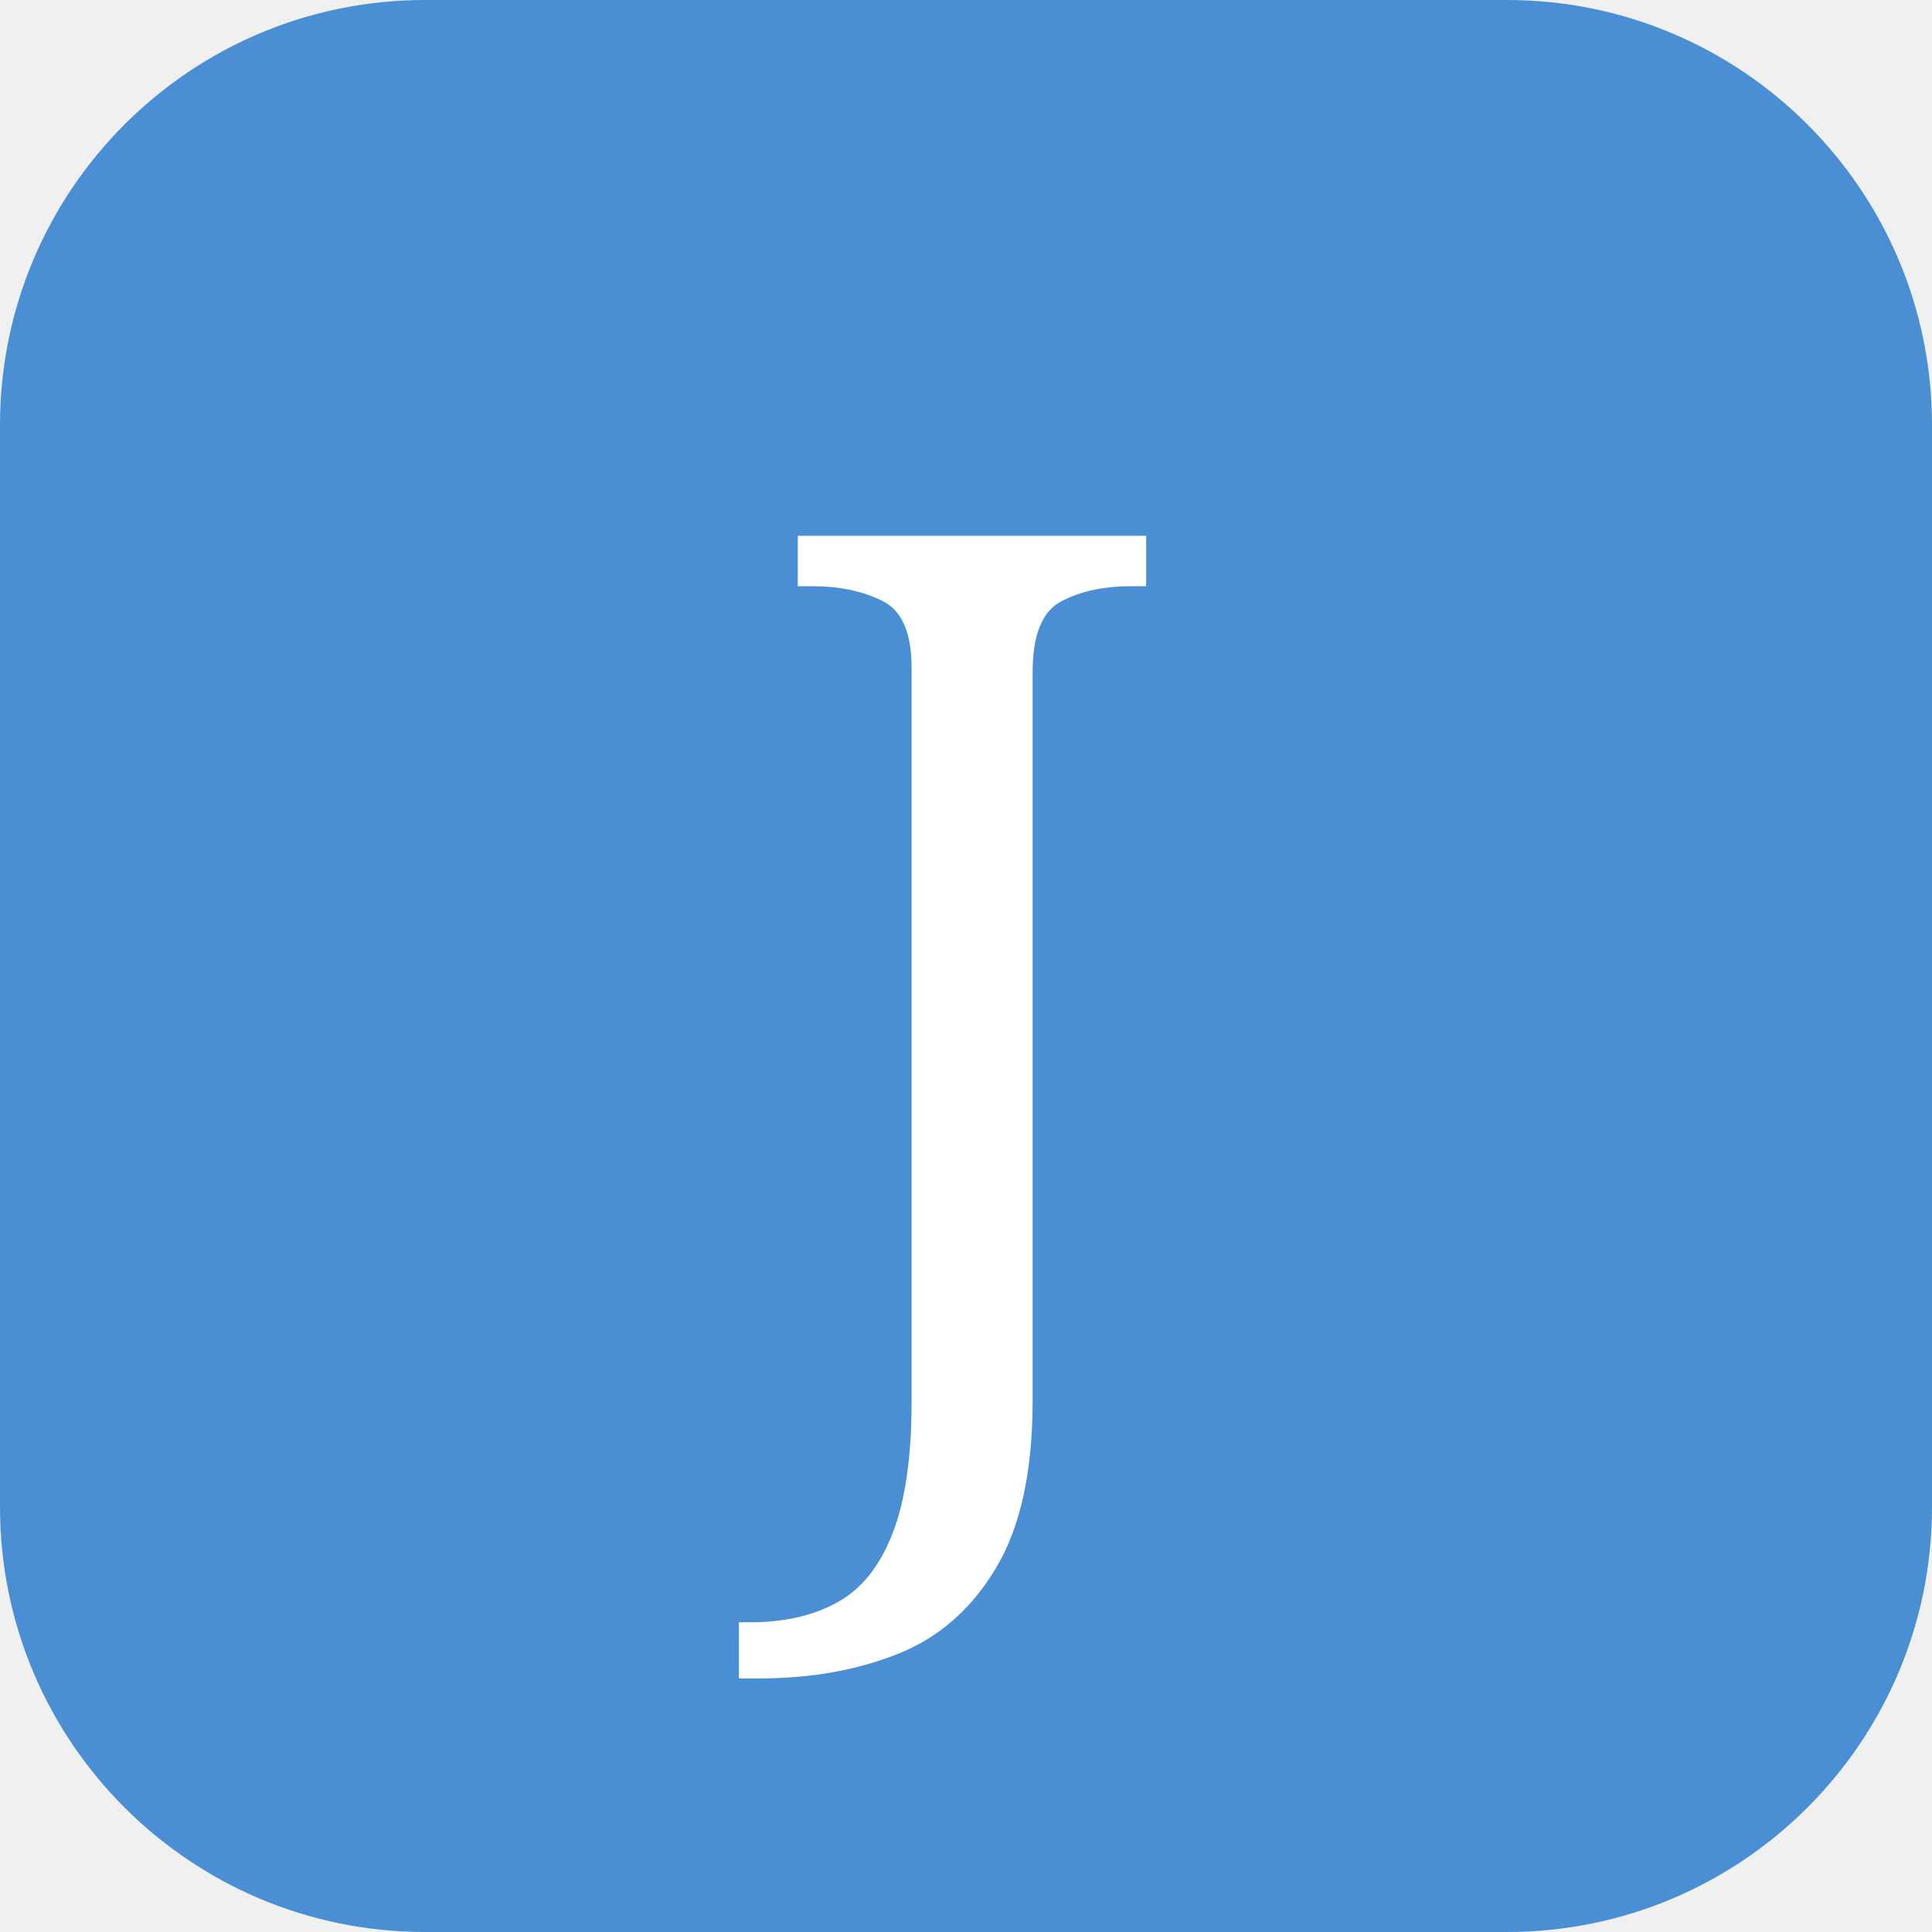
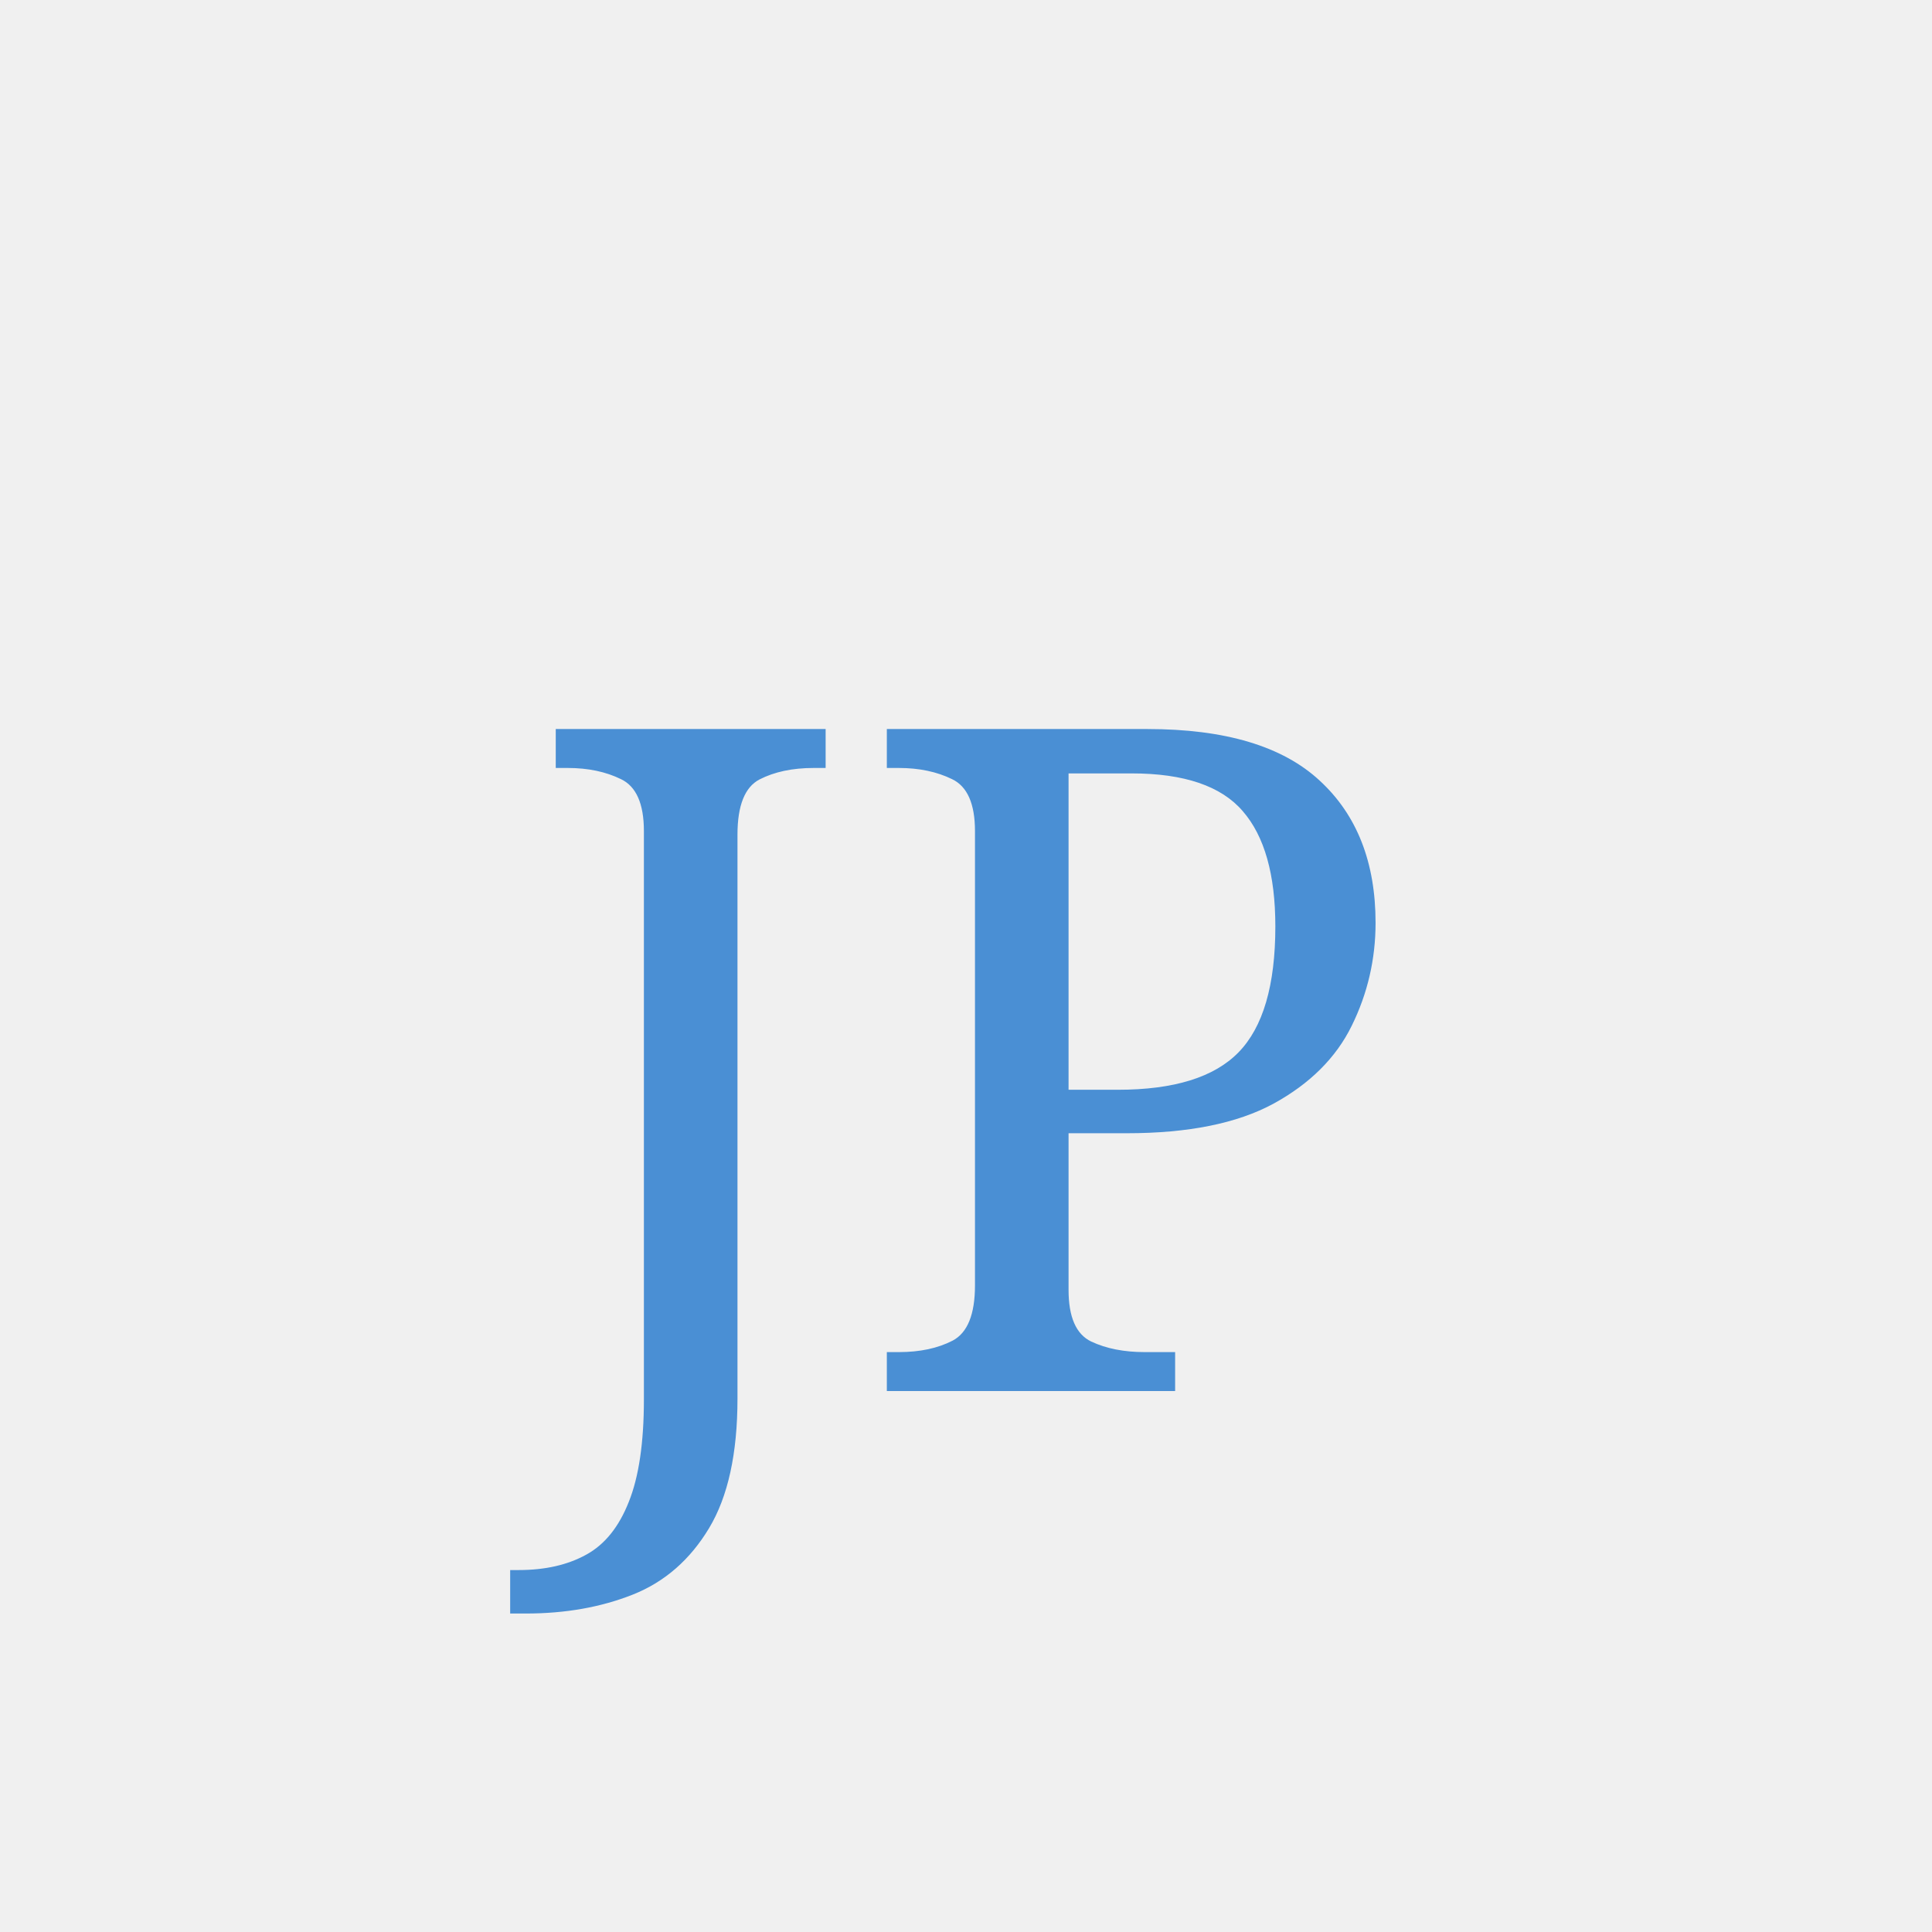
<svg xmlns="http://www.w3.org/2000/svg" viewBox="0 0 100 100">
-   <rect width="100" height="100" rx="22" fill="#4A8FD4" />
-   <text x="50" y="72" text-anchor="middle" font-family="Georgia, serif" font-size="62" font-weight="400" fill="white">J</text>
+   <text x="50" y="72" text-anchor="middle" font-family="Georgia, serif" font-size="48" font-weight="400" fill="#4A8FD4">JP</text>
</svg>
